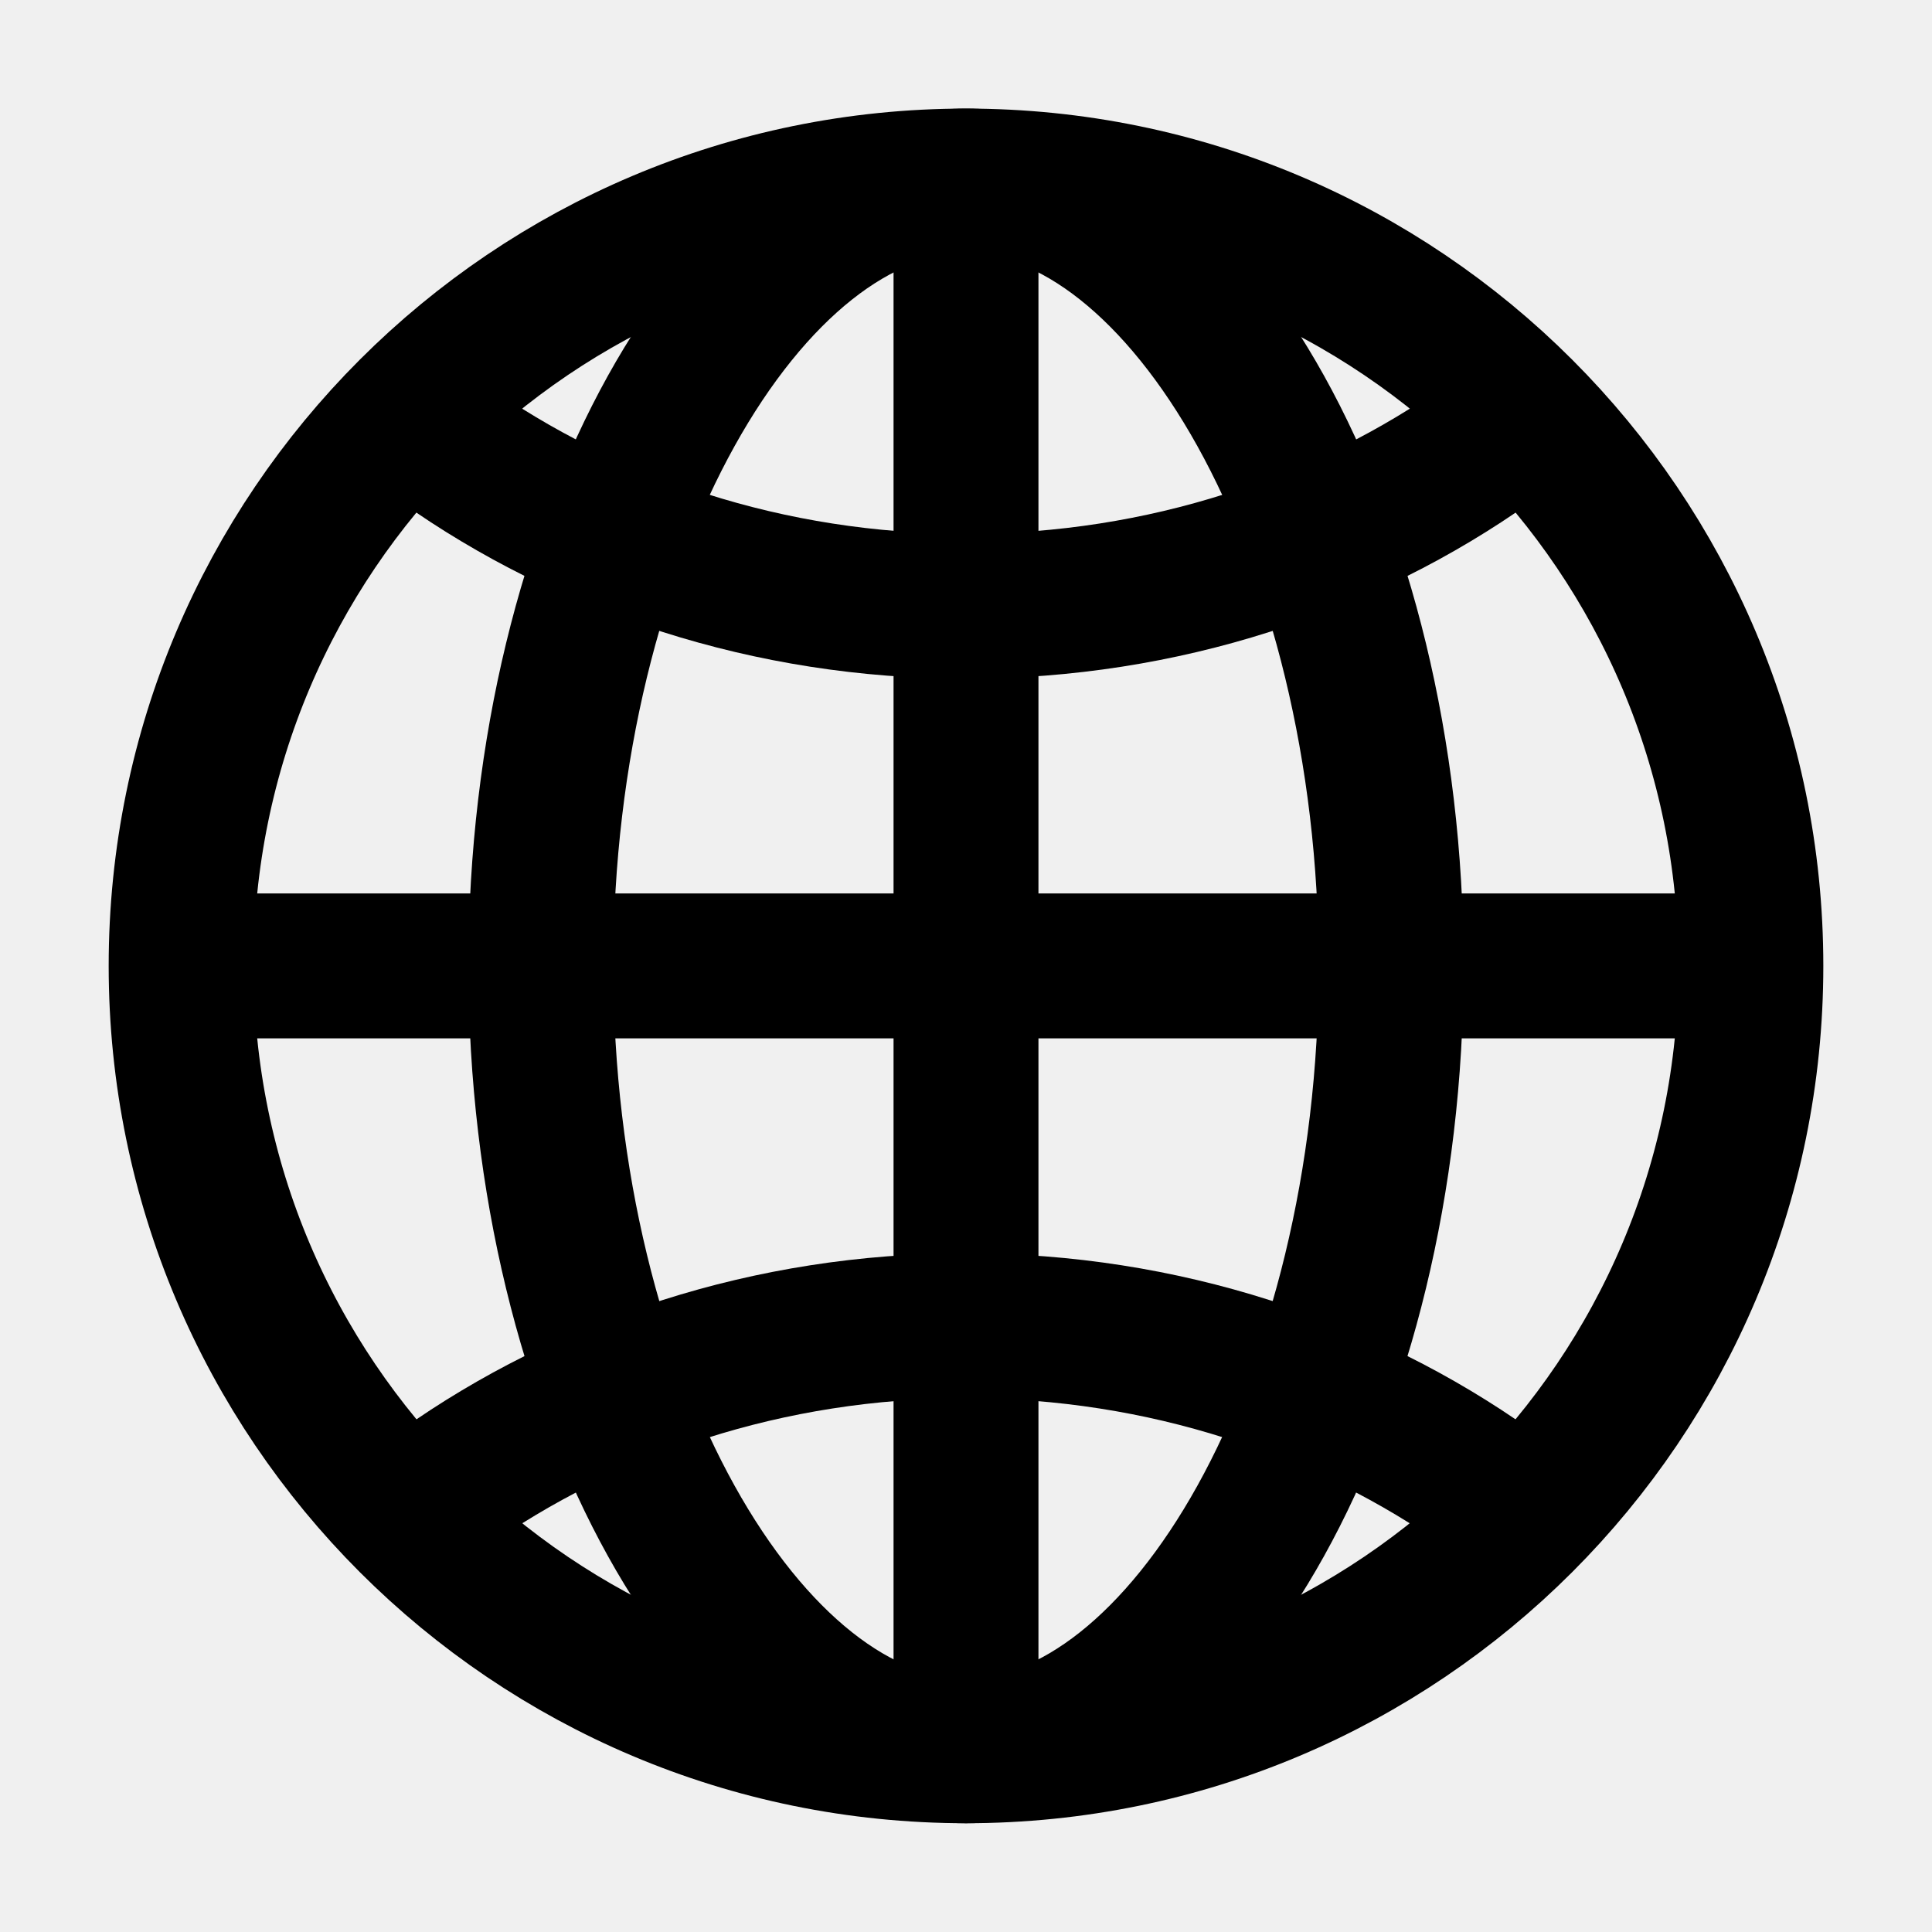
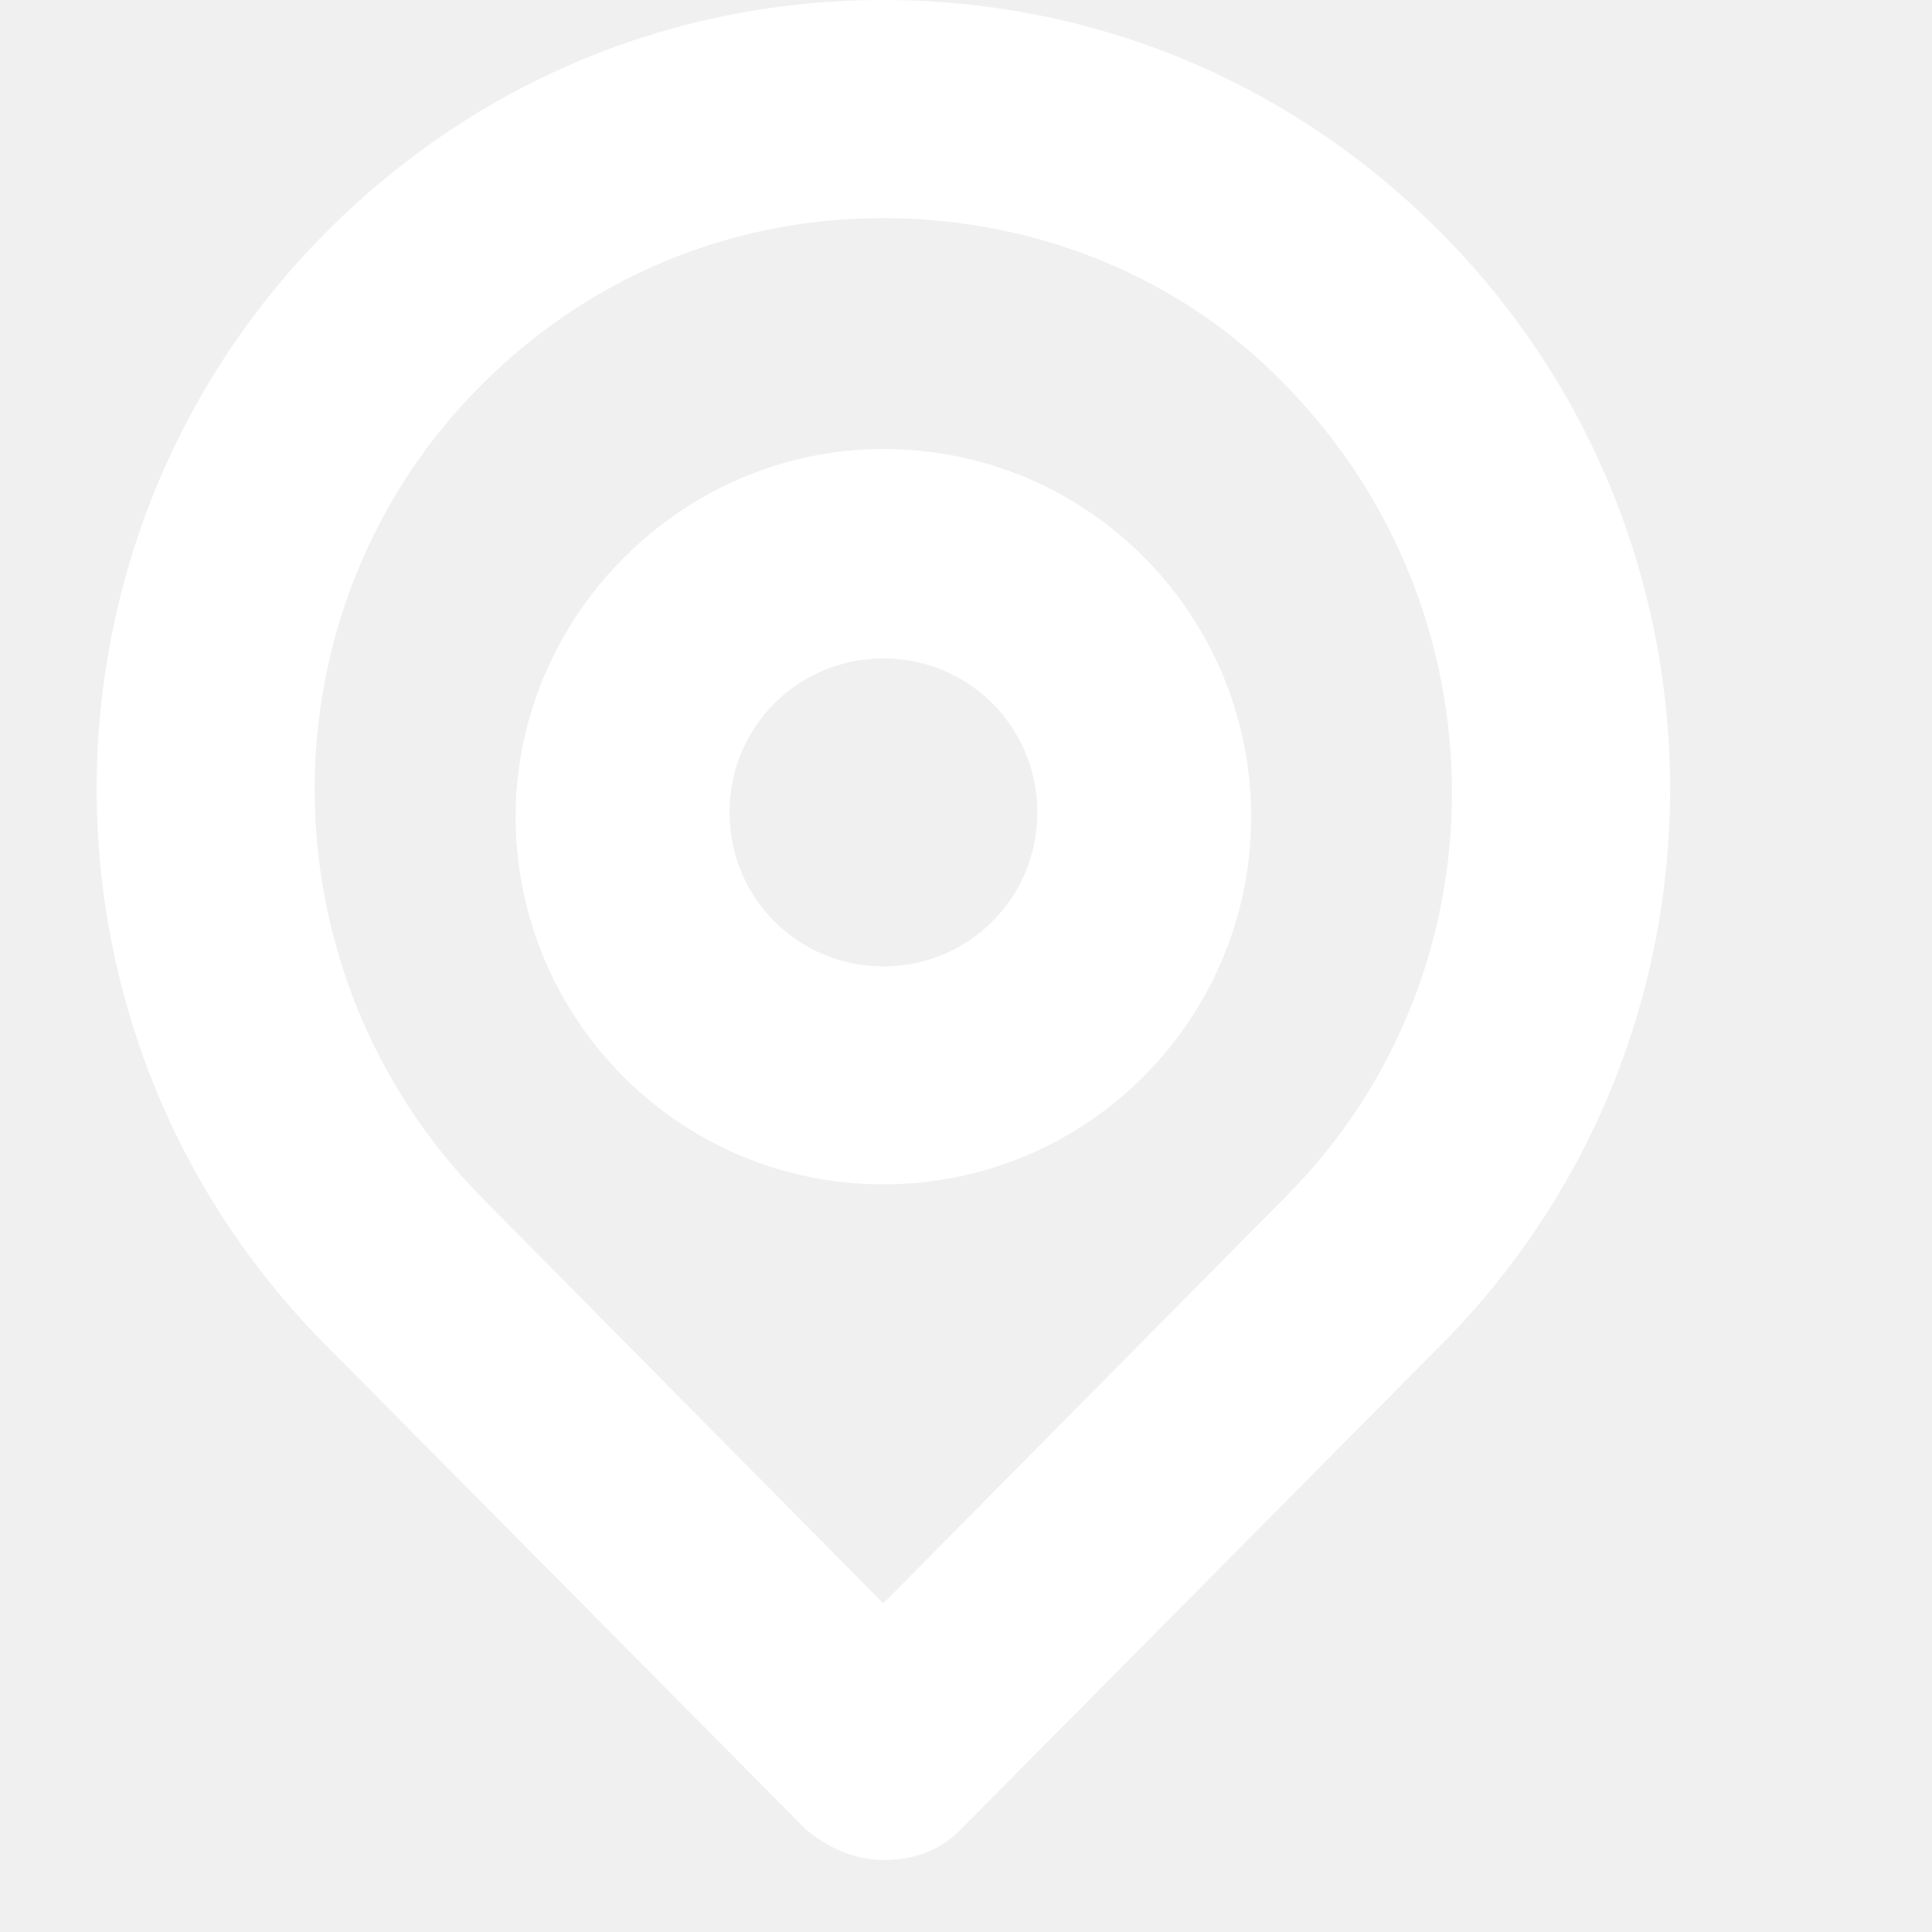
- <svg xmlns="http://www.w3.org/2000/svg" width="20" height="20" viewBox="0 0 20 20" fill="none">
-   <path d="M10 1.874C5.513 1.874 1.875 5.512 1.875 9.999C1.875 14.486 5.513 18.124 10 18.124C14.487 18.124 18.125 14.486 18.125 9.999C18.125 5.512 14.487 1.874 10 1.874Z" stroke="black" stroke-width="1.5" stroke-miterlimit="10" />
-   <path d="M10 1.874C7.731 1.874 5.599 5.512 5.599 9.999C5.599 14.486 7.731 18.124 10 18.124C12.268 18.124 14.401 14.486 14.401 9.999C14.401 5.512 12.268 1.874 10 1.874Z" stroke="black" stroke-width="1.5" stroke-miterlimit="10" />
-   <path d="M4.583 4.583C6.077 5.643 7.958 6.276 10 6.276C12.043 6.276 13.923 5.643 15.417 4.583" stroke="black" stroke-width="1.5" stroke-linecap="round" stroke-linejoin="round" />
-   <path d="M15.417 15.417C13.923 14.357 12.043 13.724 10 13.724C7.958 13.724 6.077 14.357 4.583 15.417" stroke="black" stroke-width="1.5" stroke-linecap="round" stroke-linejoin="round" />
-   <path d="M10 1.874V18.124" stroke="black" stroke-width="1.5" stroke-miterlimit="10" />
-   <path d="M18.125 9.999H1.875" stroke="black" stroke-width="1.5" stroke-miterlimit="10" />
+ <svg xmlns="http://www.w3.org/2000/svg" width="20" height="20" viewBox="0 0 9 10" fill="none">
+   <path d="M4.072 9.627C3.917 9.627 3.784 9.561 3.674 9.472L1.195 6.971C-0.398 5.378 -0.398 2.789 1.195 1.195C1.97 0.42 2.988 0 4.072 0C5.157 0 6.175 0.42 6.949 1.195C8.543 2.789 8.543 5.378 6.949 6.971L4.47 9.472C4.36 9.583 4.227 9.627 4.072 9.627ZM4.072 1.129C3.275 1.129 2.545 1.439 1.992 1.992C0.841 3.143 0.841 5.024 1.992 6.197L4.072 8.299L6.152 6.197C7.303 5.046 7.303 3.165 6.152 1.992C5.621 1.439 4.869 1.129 4.072 1.129Z" fill="white" />
+   <path d="M4.072 6.13C3.01 6.13 2.169 5.267 2.169 4.227C2.169 3.187 3.032 2.324 4.072 2.324C5.135 2.324 5.976 3.187 5.976 4.227C5.976 5.267 5.135 6.13 4.072 6.13ZM4.072 3.408C3.63 3.408 3.276 3.762 3.276 4.205C3.276 4.648 3.63 5.002 4.072 5.002C4.515 5.002 4.869 4.648 4.869 4.205C4.869 3.762 4.515 3.408 4.072 3.408Z" fill="white" />
</svg>
